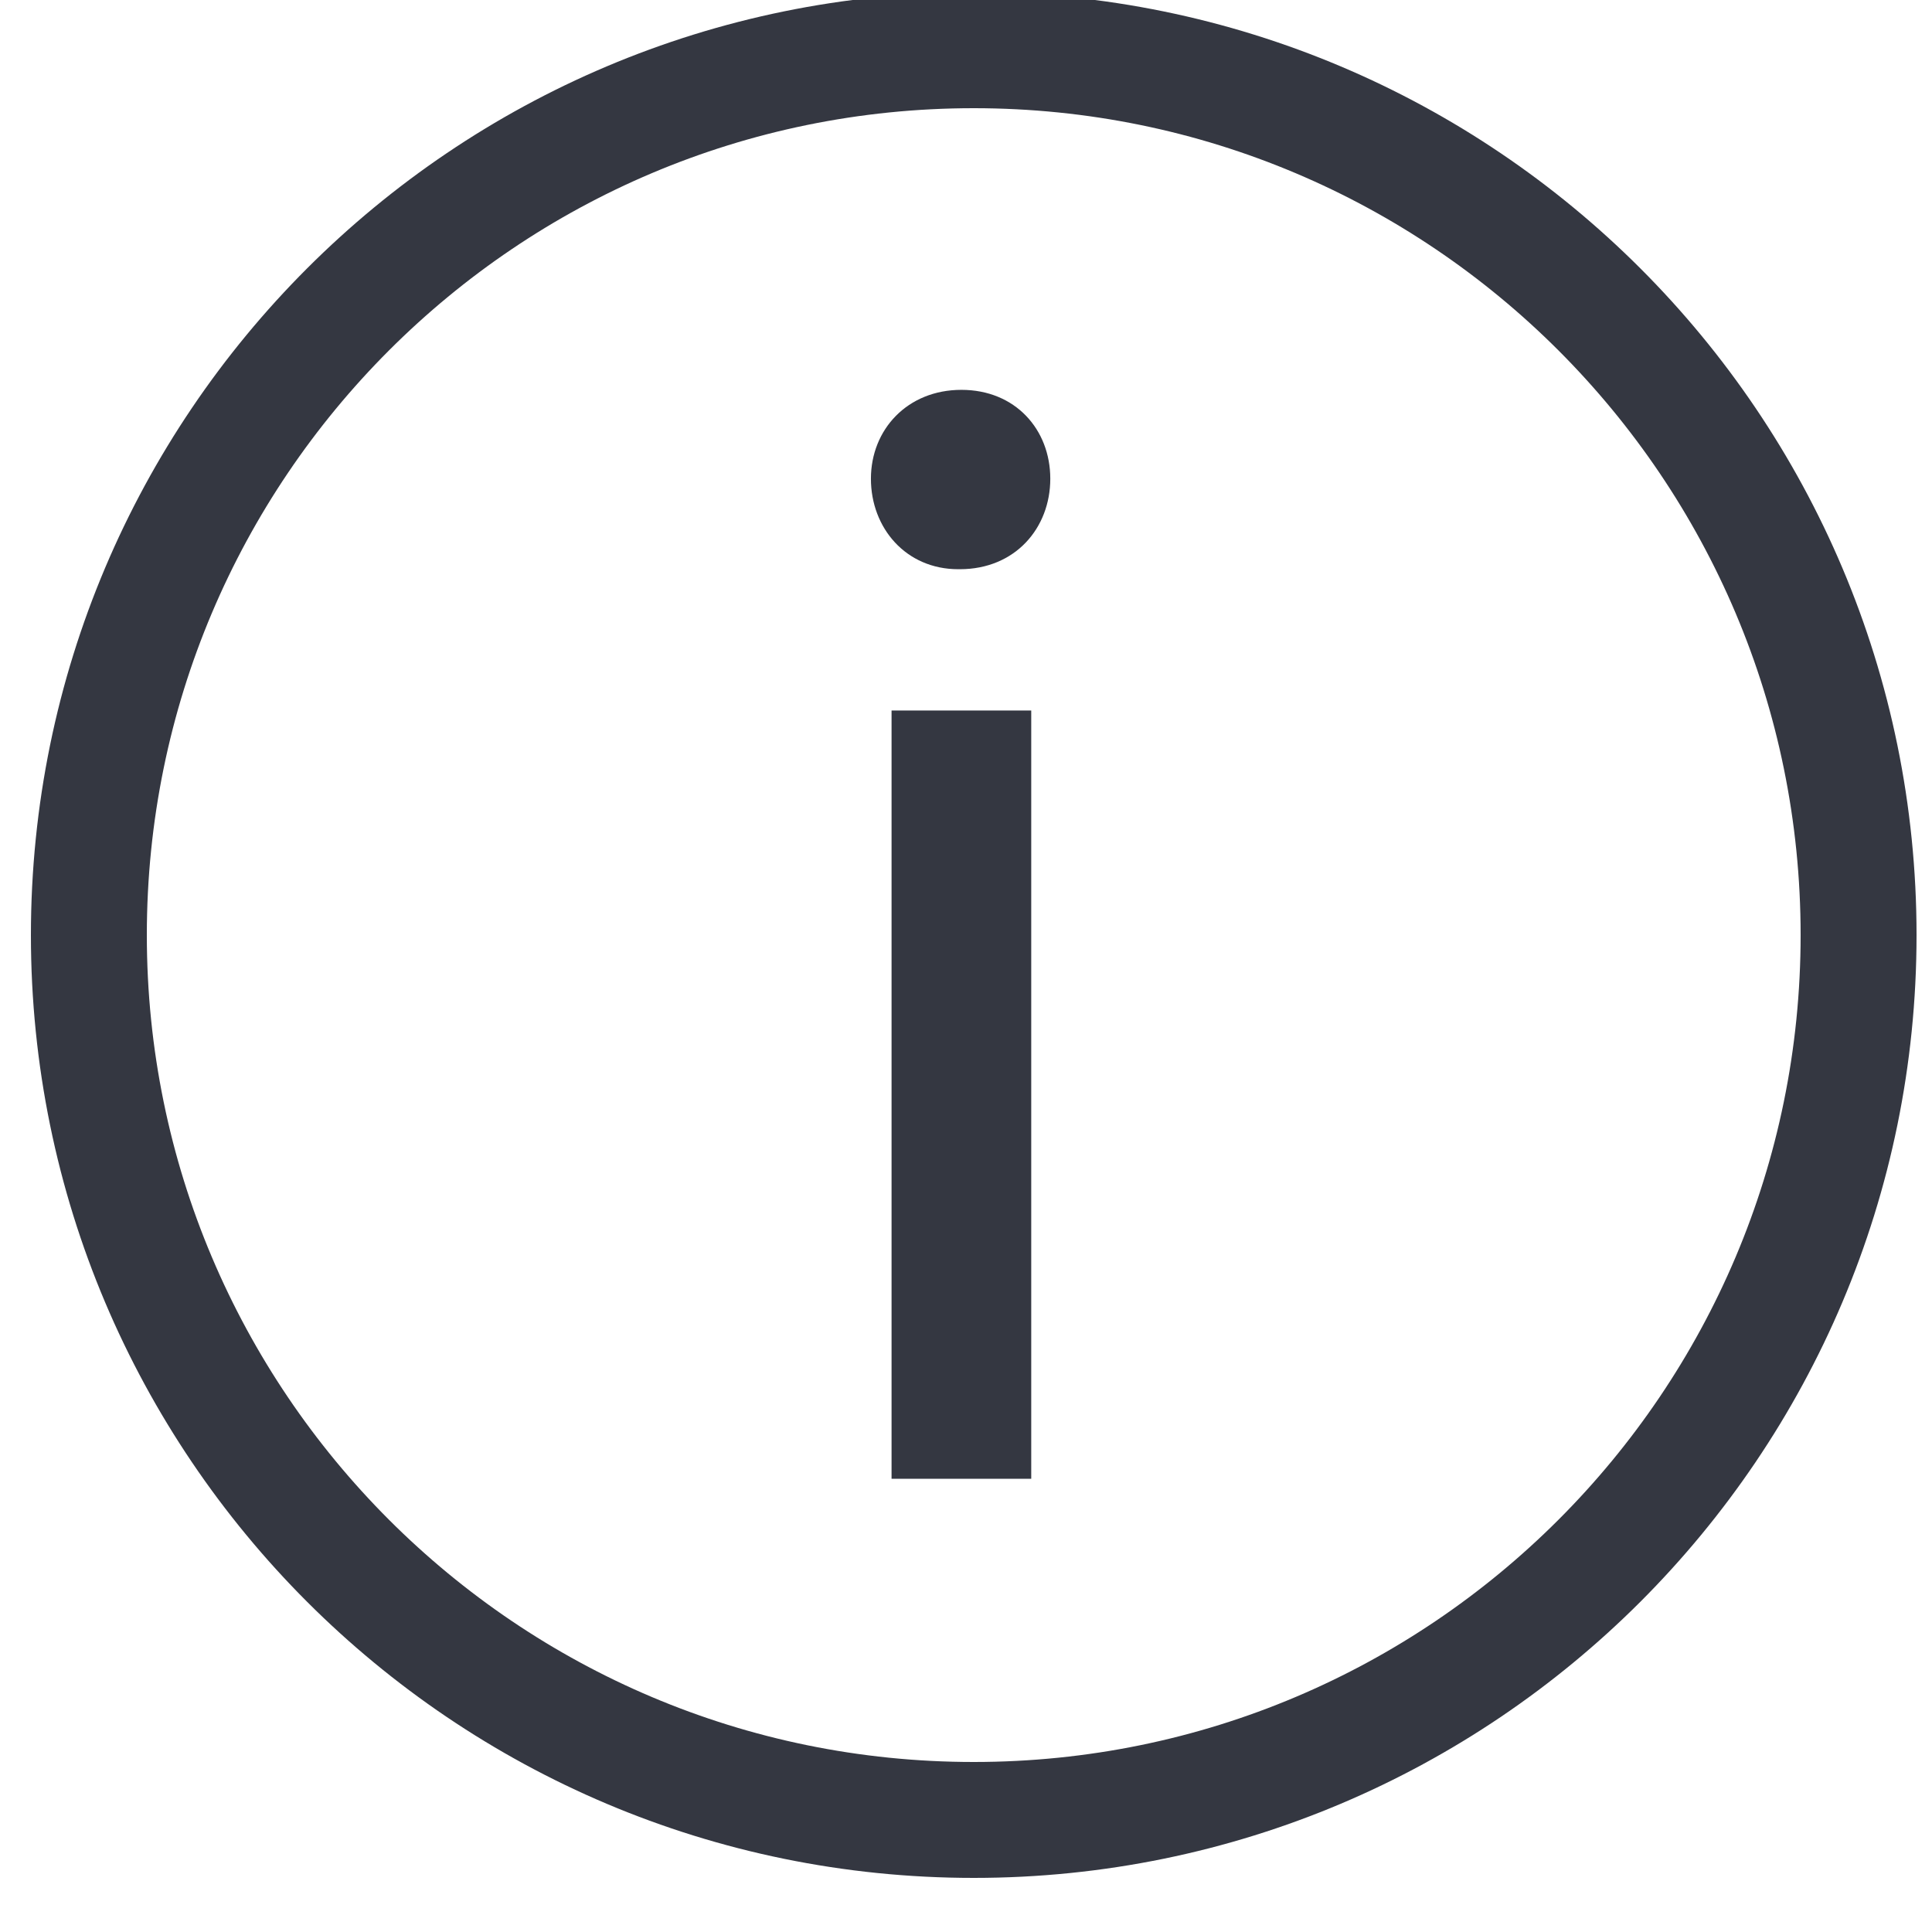
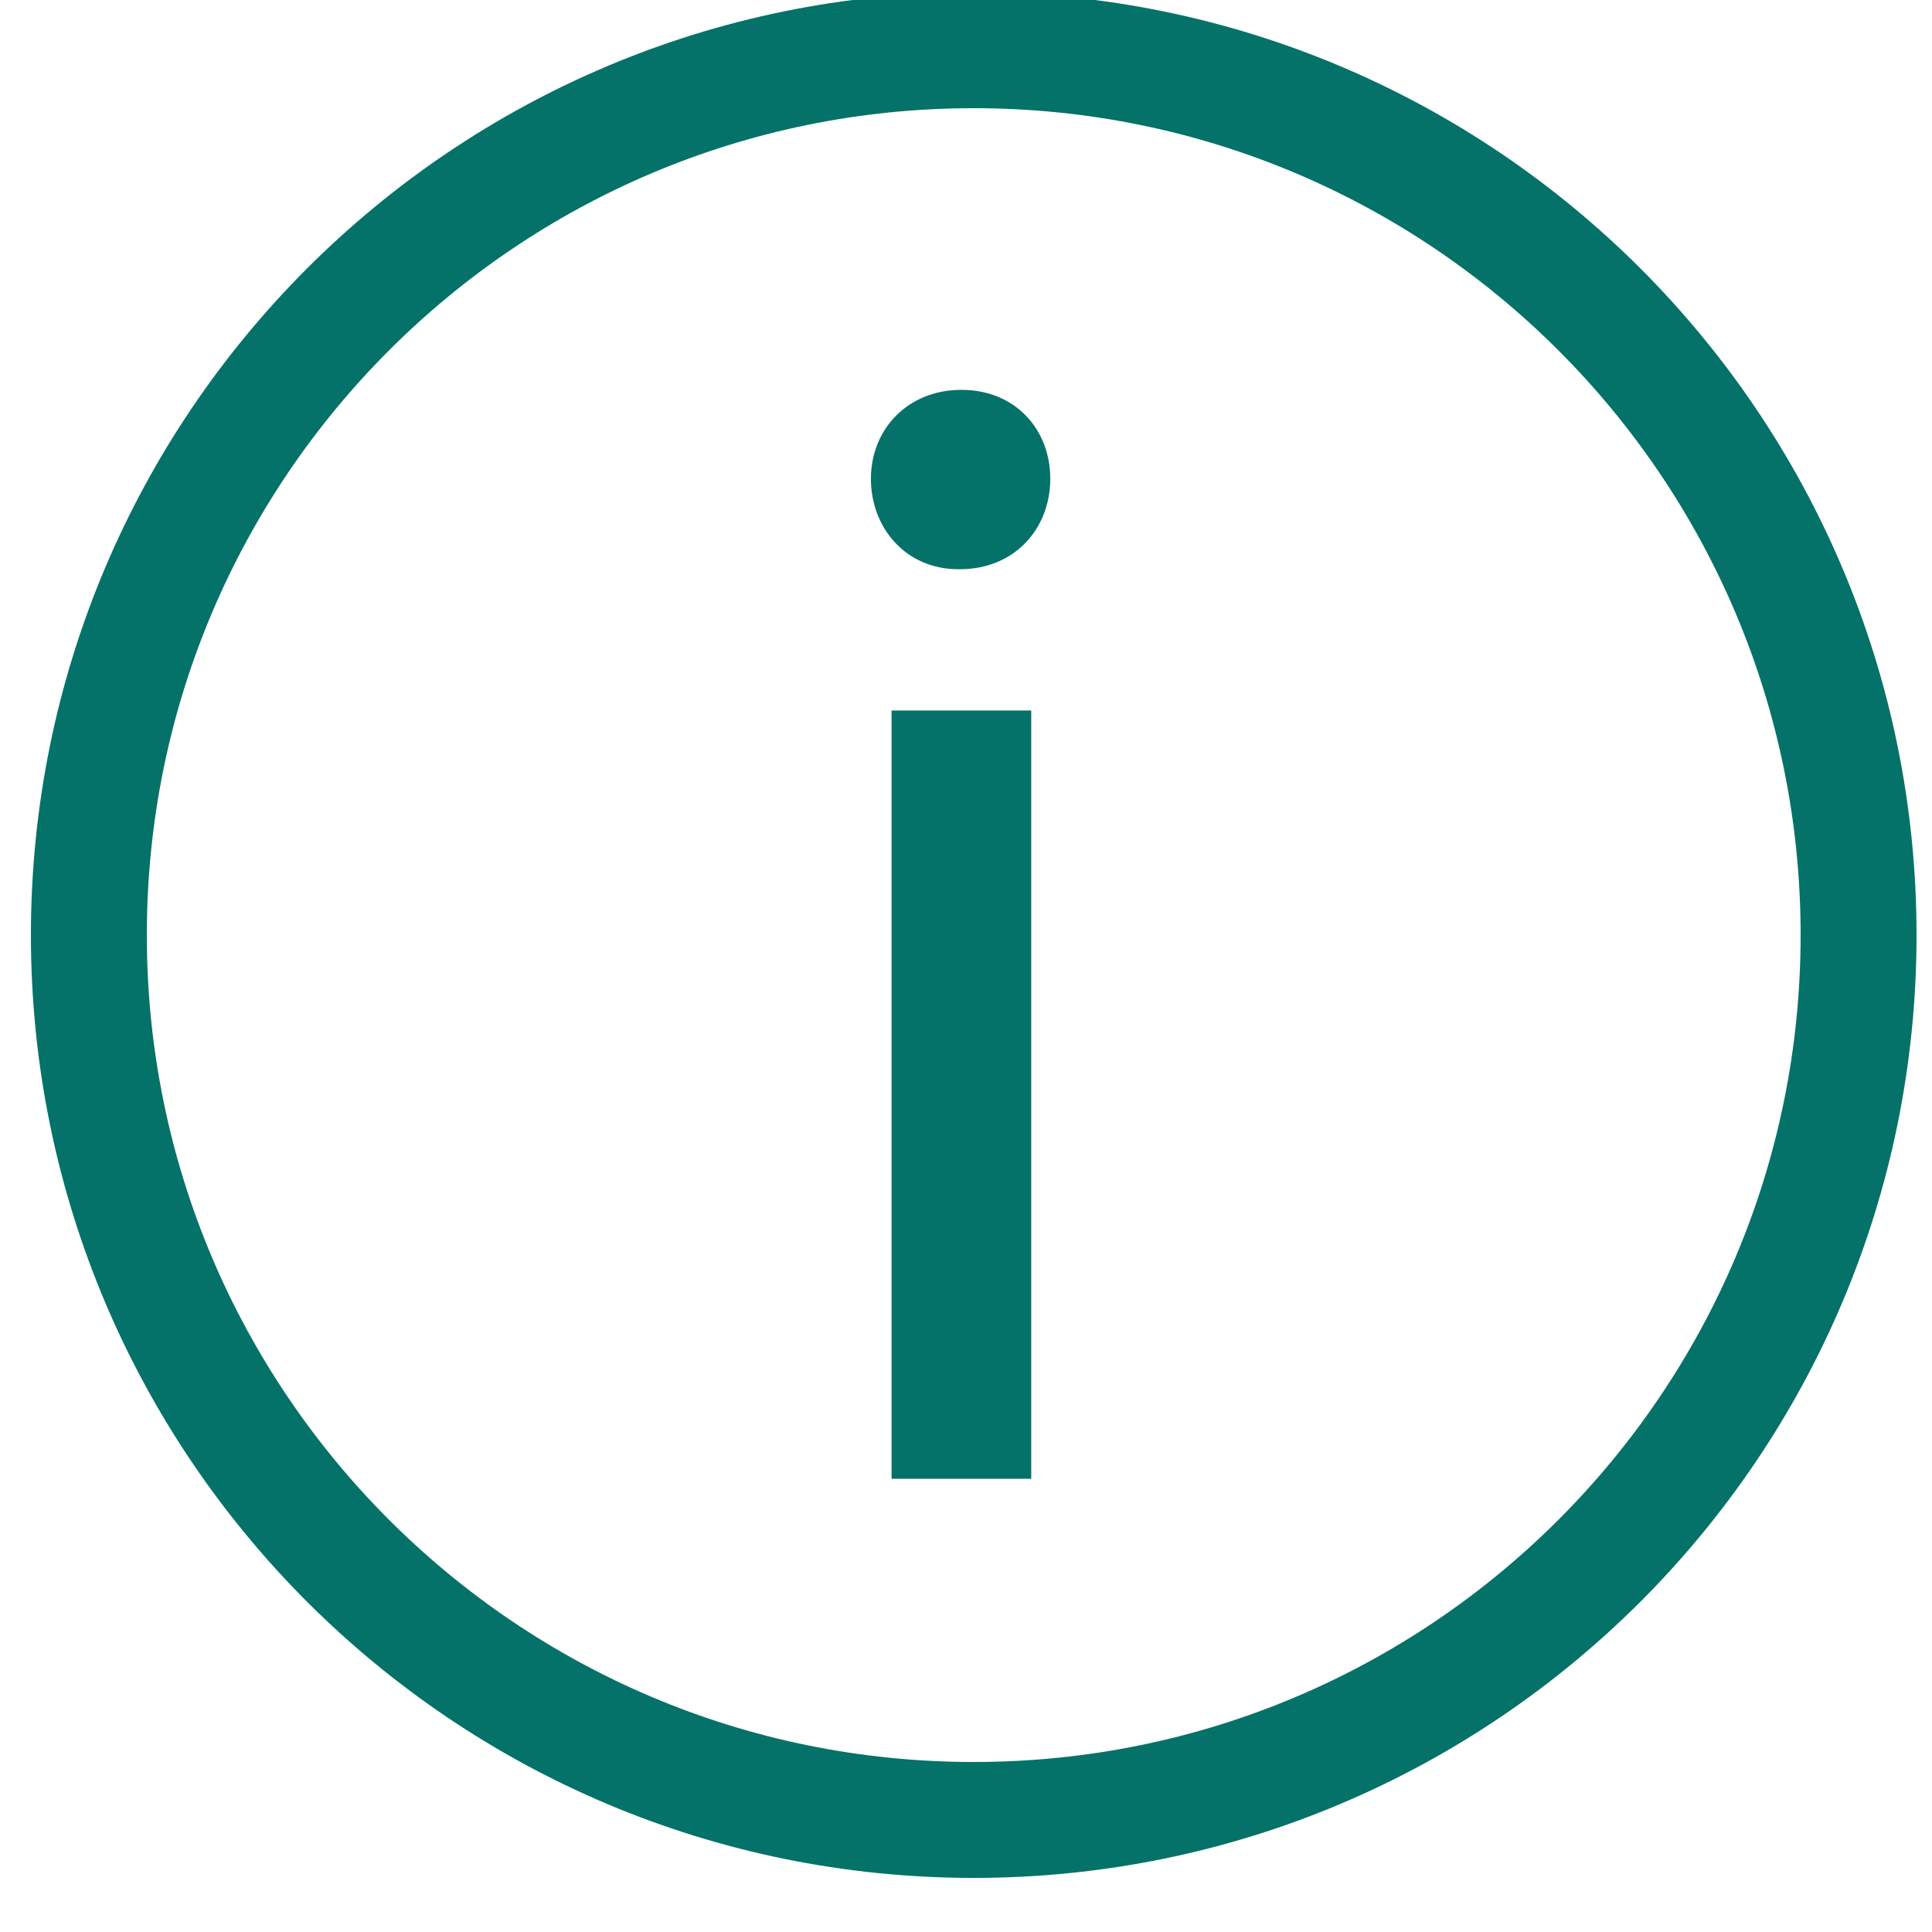
<svg xmlns="http://www.w3.org/2000/svg" version="1.1" id="Ebene_1" width="250" height="250" viewBox="180.5 270.5 250 250" overflow="visible" enable-background="new 180.5 270.5 250 250" xml:space="preserve">
-   <circle fill="none" stroke="#343741" stroke-width="15" cx="306.5" cy="391.5" r="114.5" />
+   <circle fill="none" stroke="#047268" stroke-width="15" cx="306.5" cy="391.5" r="114.5" />
  <g>
-     <path fill="#343741" d="M304.494,344.156c-6.778,0-11.297-5.34-11.297-11.708c0-6.368,4.724-11.502,11.708-11.502   s11.502,5.135,11.502,11.502c0,6.367-4.519,11.708-11.708,11.708H304.494z M295.867,461.85v-99.413h18.074v99.413H295.867z" />
+     <path fill="#047268" d="M304.494,344.156c-6.778,0-11.297-5.34-11.297-11.708c0-6.368,4.724-11.502,11.708-11.502   s11.502,5.135,11.502,11.502c0,6.367-4.519,11.708-11.708,11.708H304.494z M295.867,461.85v-99.413h18.074v99.413H295.867z" />
  </g>
</svg>
